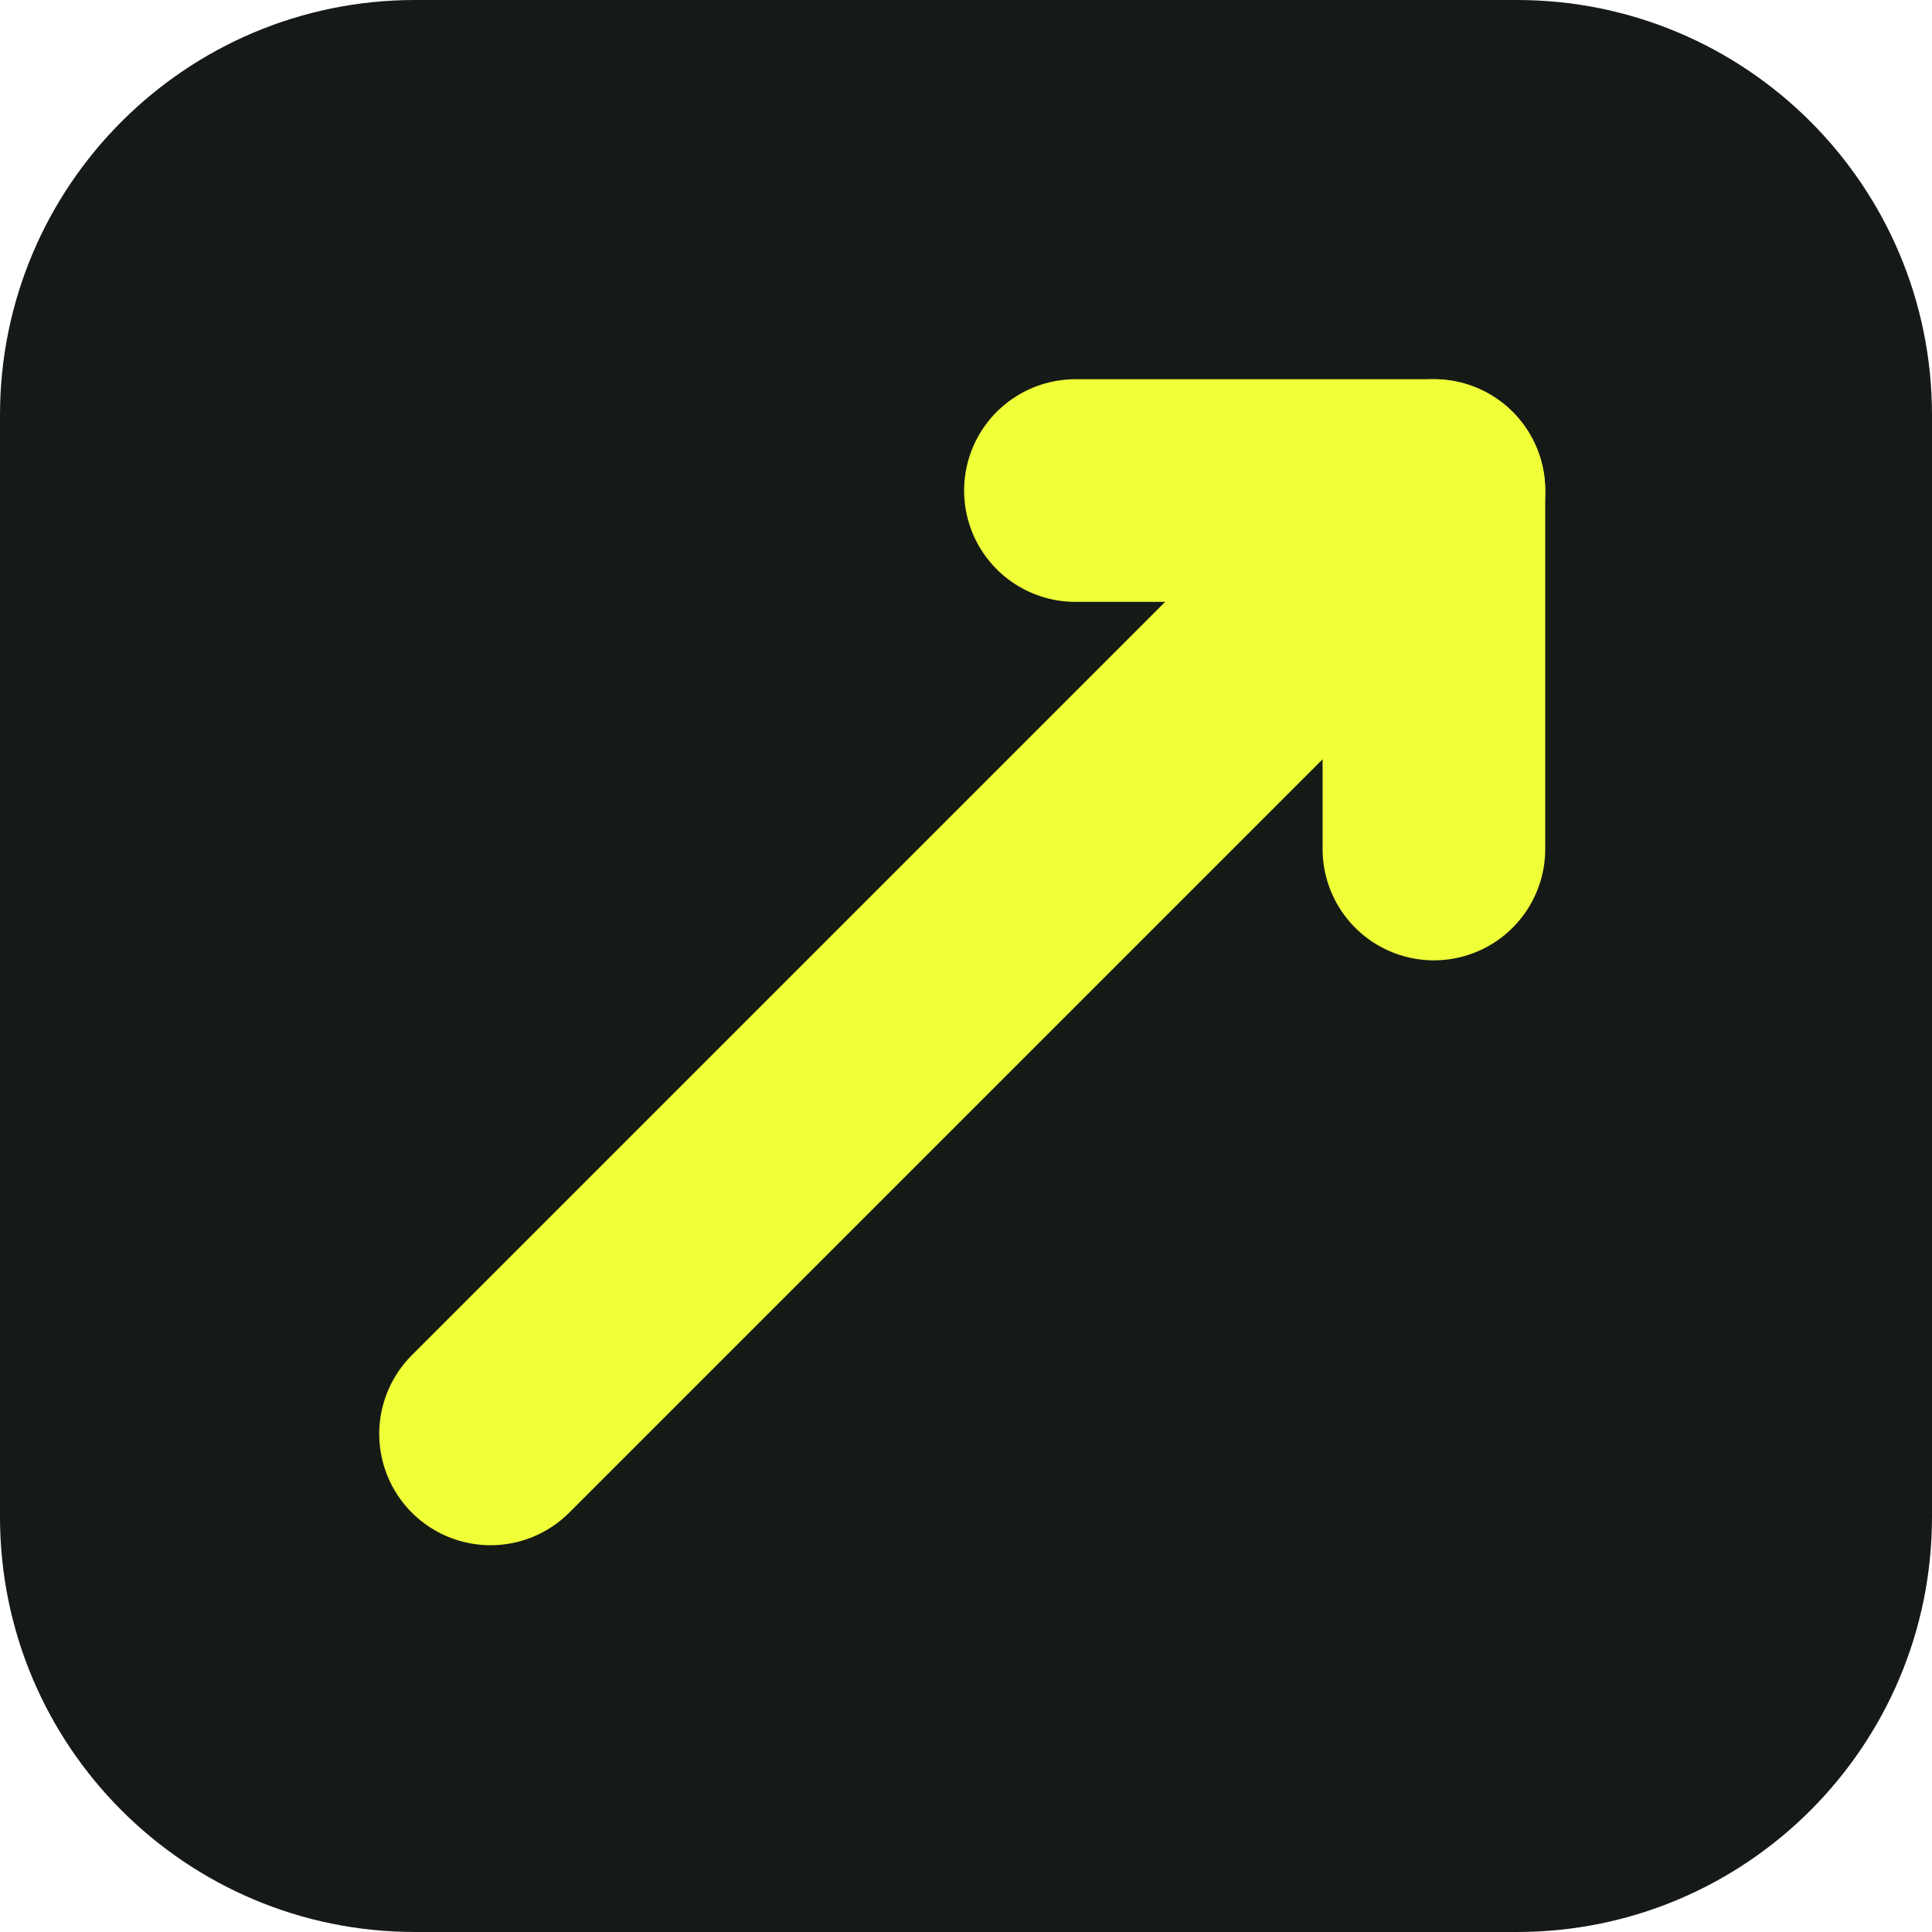
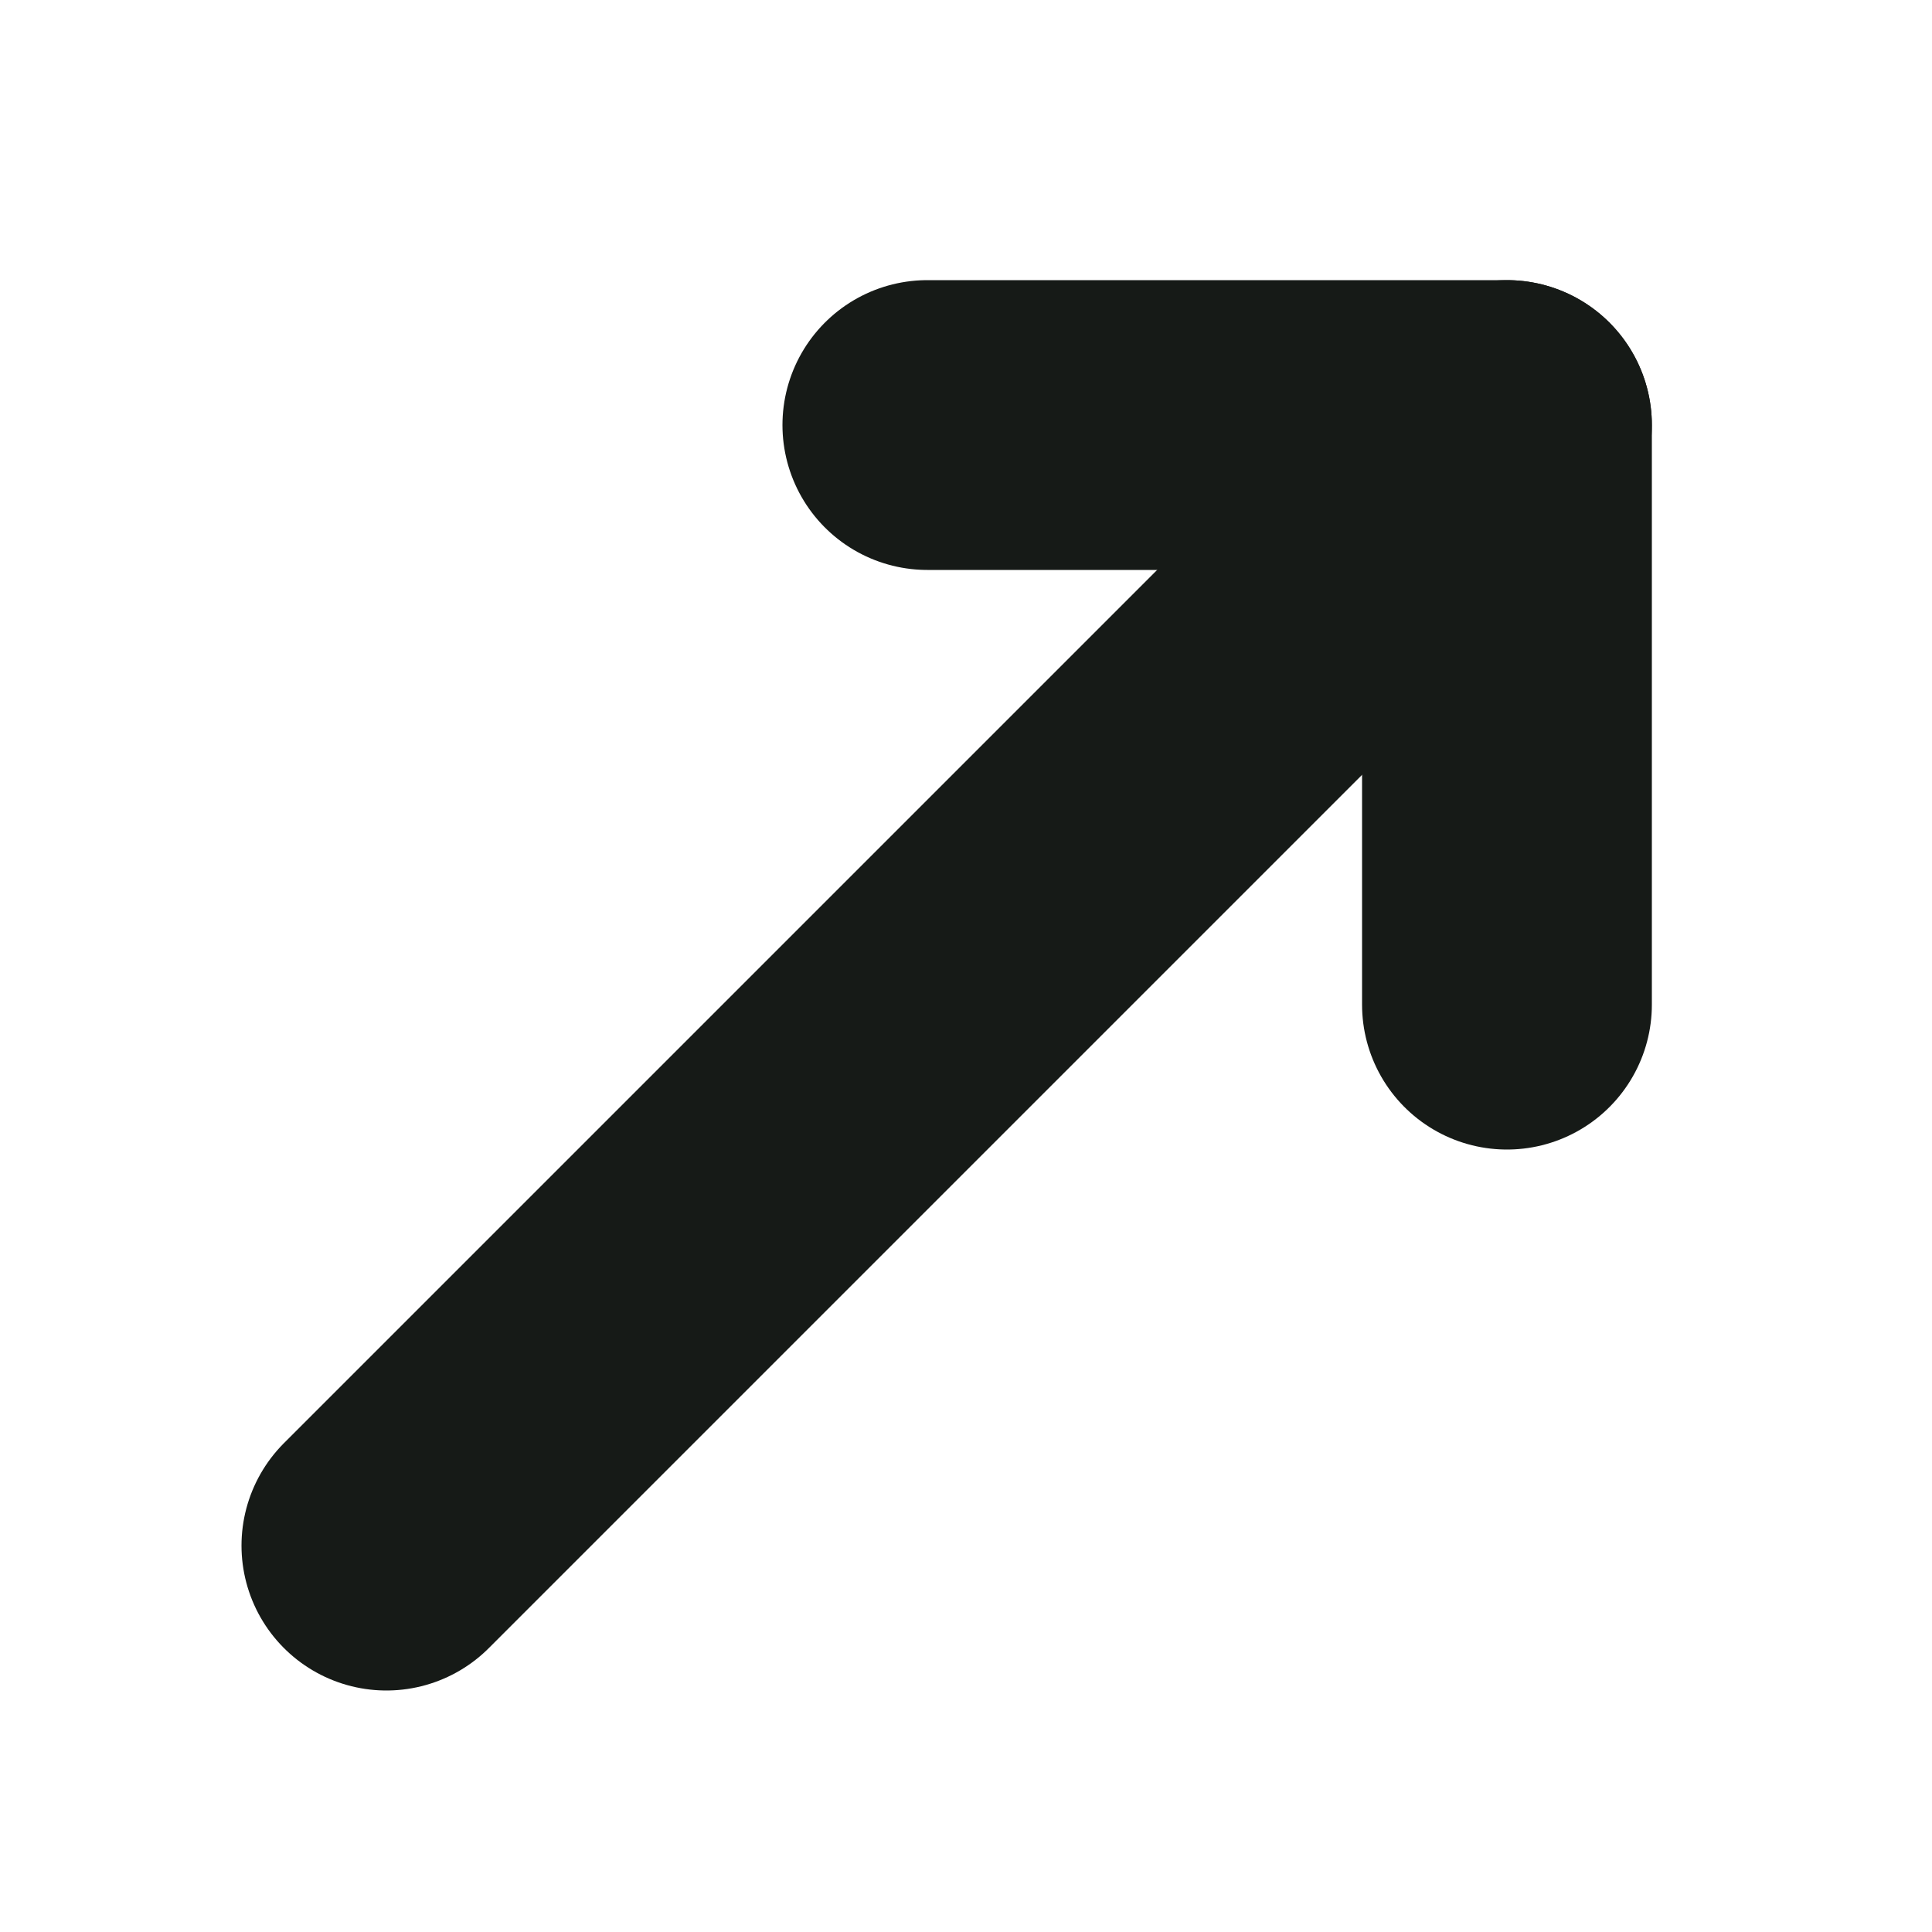
- <svg xmlns="http://www.w3.org/2000/svg" width="1024" height="1024" viewBox="0 0 1024 1024" version="1.1" id="svg2">
+ <svg xmlns="http://www.w3.org/2000/svg" width="100" height="100" viewBox="0 0 100 100" version="1.1" id="svg2">
  <defs id="defs2" />
-   <rect x="0" y="0" width="1024" height="1024" rx="220" fill="#161A17" id="rect1" />
-   <g fill="none" stroke="#EFFF38" stroke-width="118" stroke-linecap="round" stroke-linejoin="round" id="g2">
-     <path d="M260 760 L760 260" id="path1" />
-     <path d="M570 260 L760 260 L760 450" id="path2" />
+   <g fill="none" stroke="#161A17" stroke-width="15" stroke-linecap="round" stroke-linejoin="round" id="g2">
+     <path d="M20 80 L78 22" id="path1" />
+     <path d="M48 22 L78 22 L78 52" id="path2" />
  </g>
</svg>
